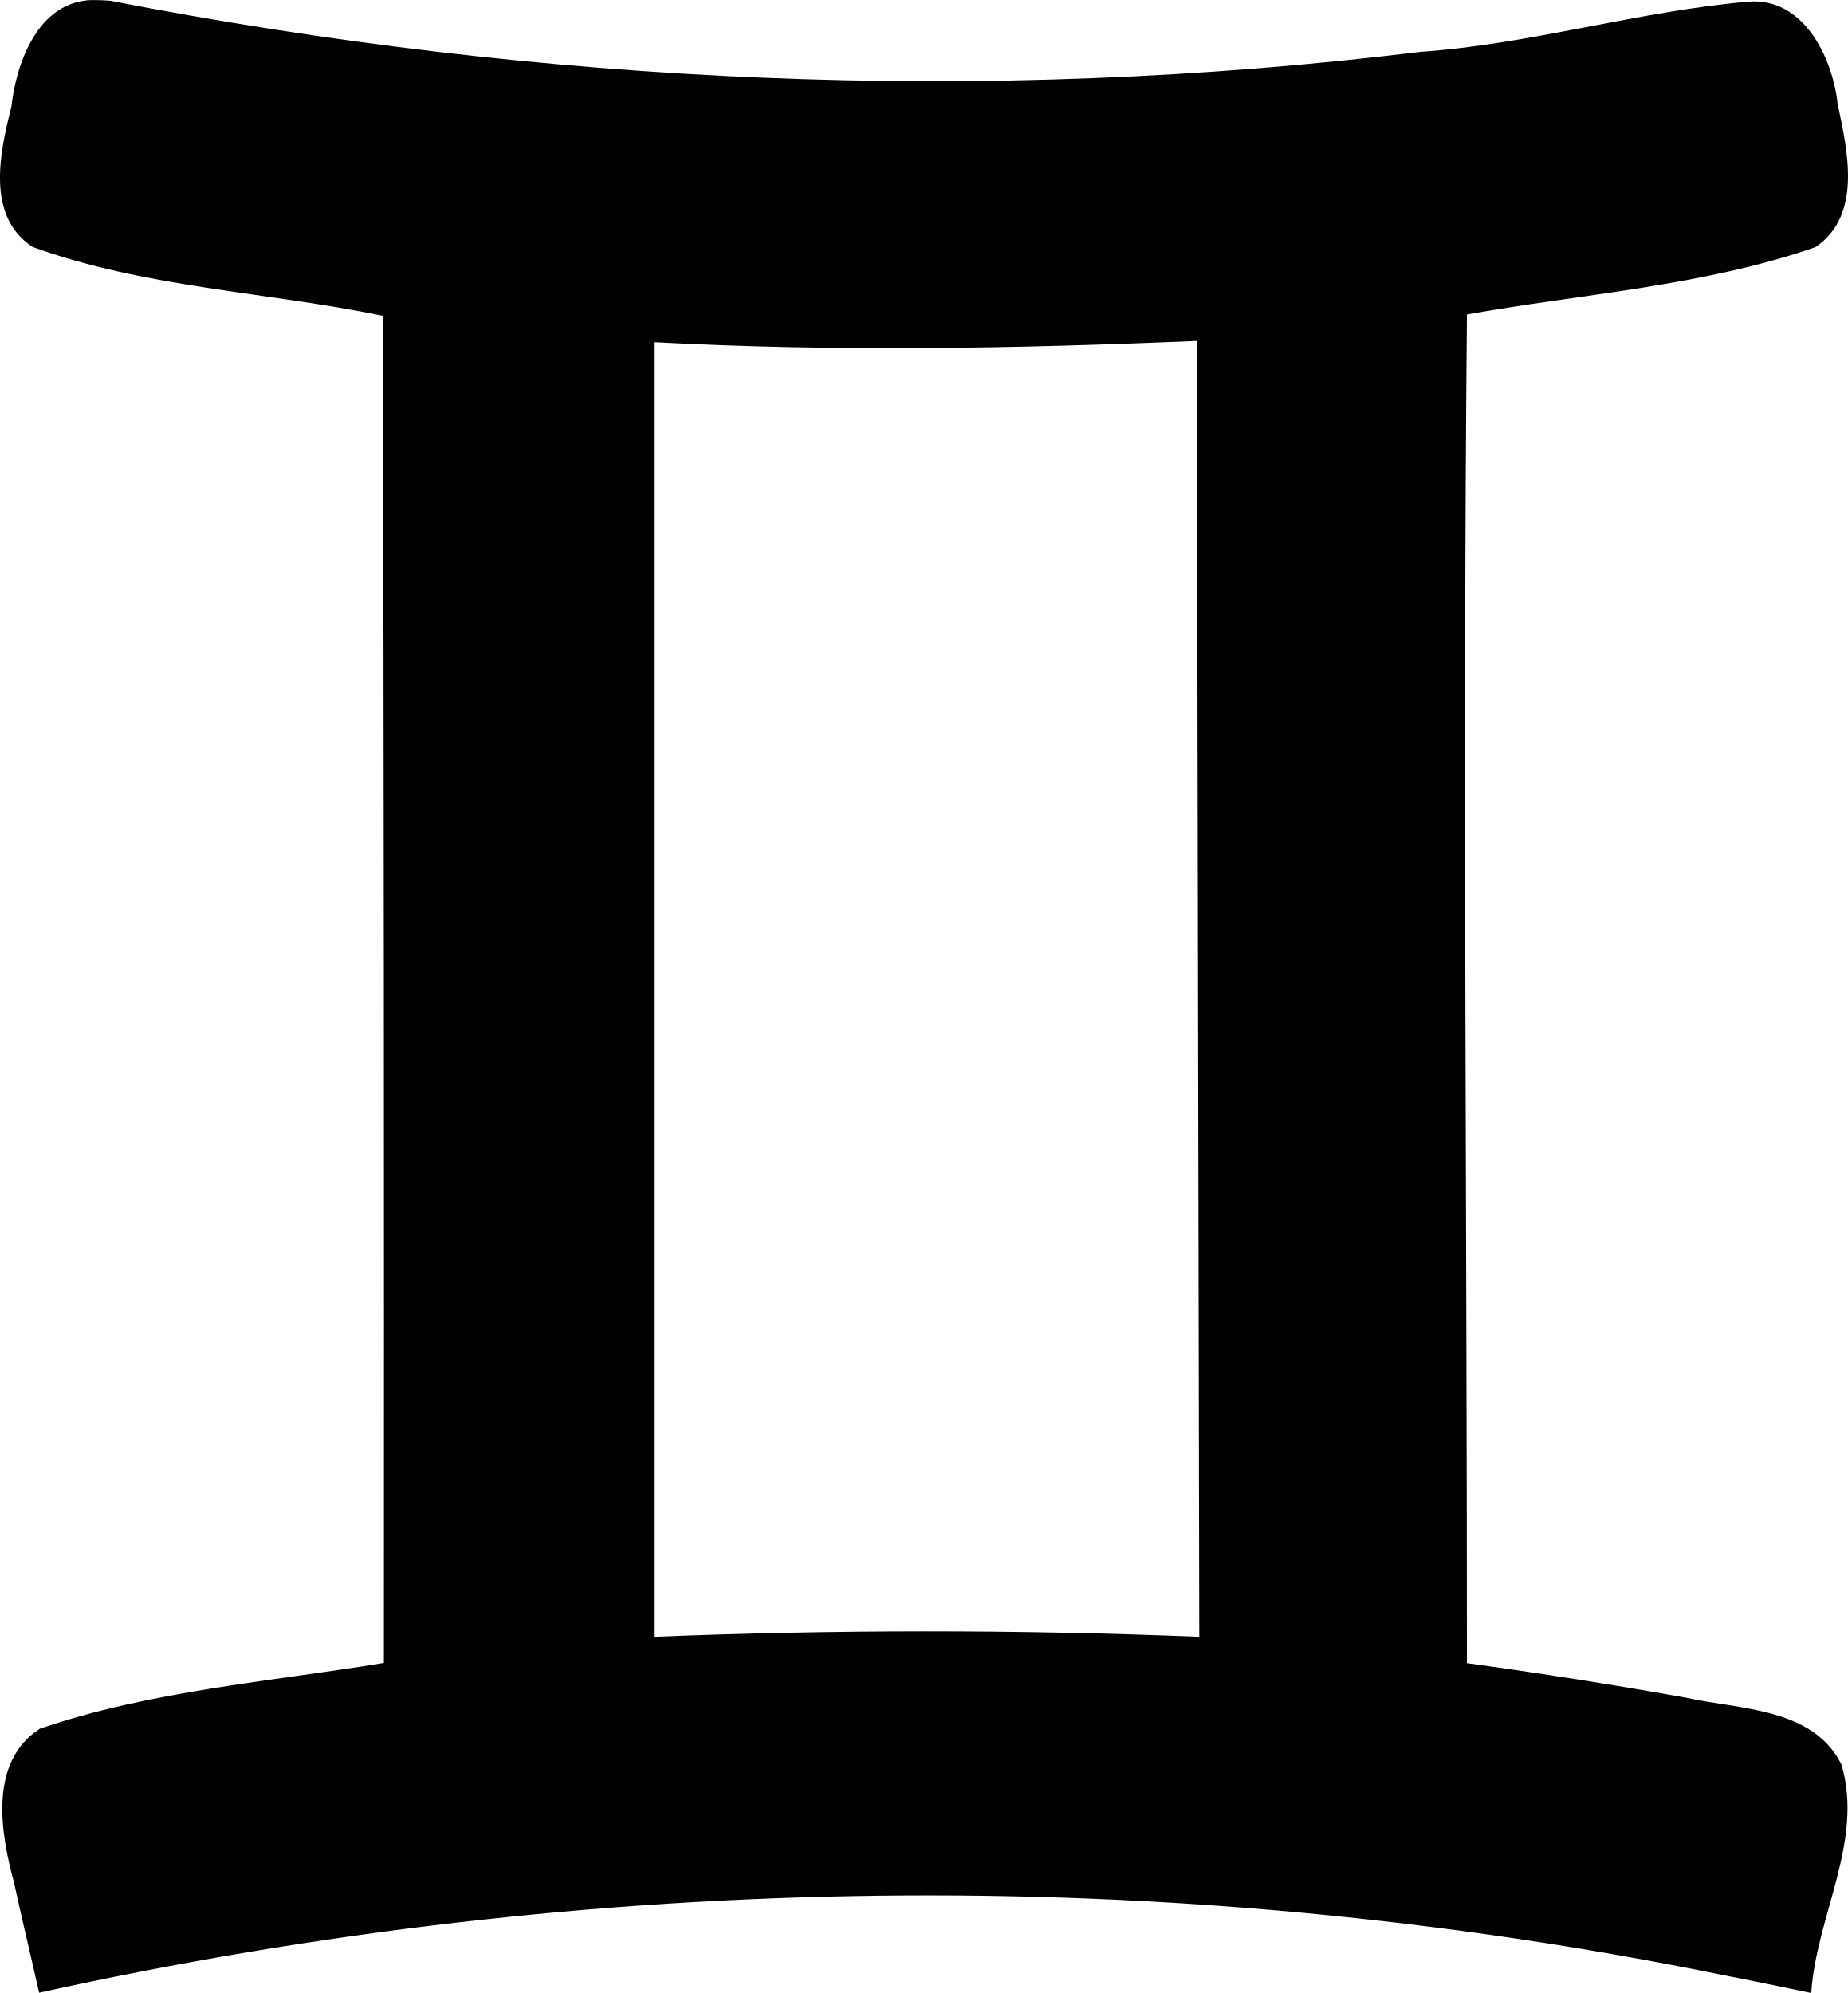
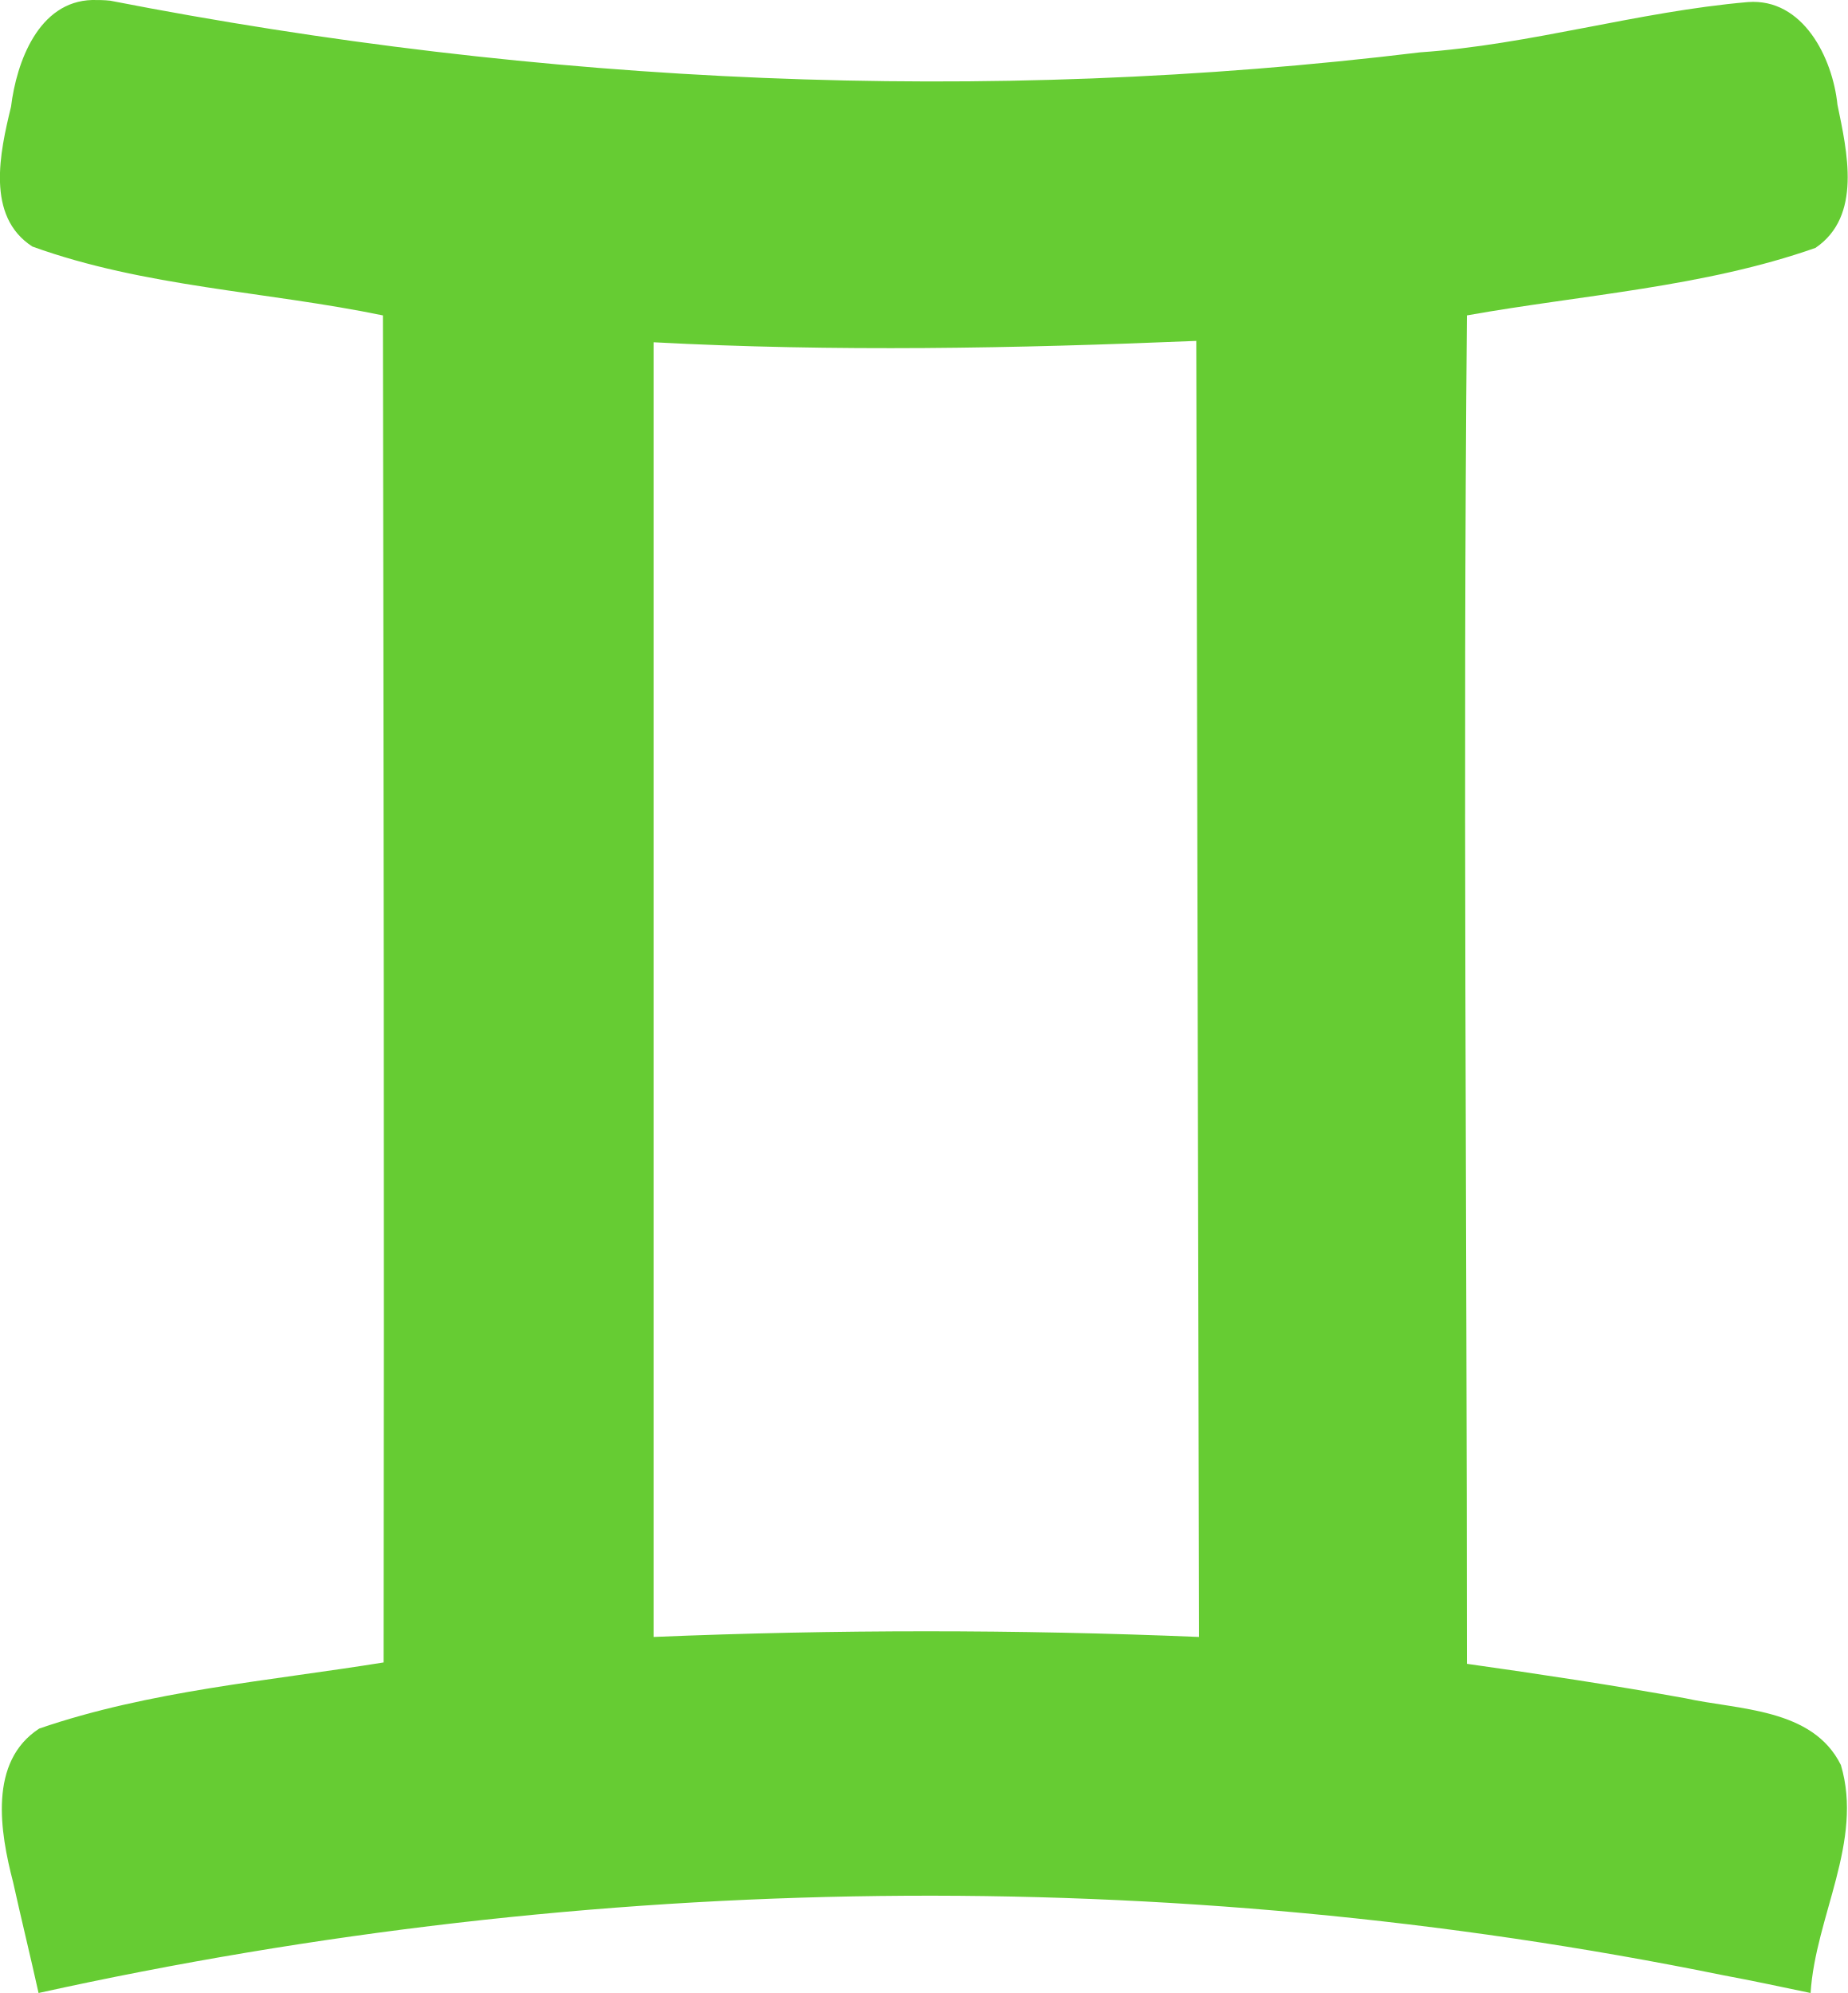
- <svg xmlns="http://www.w3.org/2000/svg" id="Calque_1" data-name="Calque 1" viewBox="0 0 268.28 289.37">
-   <defs>
-     <style>.cls-1{fill:#010101;}</style>
-   </defs>
+ <svg xmlns="http://www.w3.org/2000/svg" version="1.1" id="Calque_1" x="0px" y="0px" viewBox="0 0 268.3 289.4" style="enable-background:new 0 0 268.3 289.4;" xml:space="preserve">
+   <style type="text/css">
+ 	.st0{fill:#66CC33;}
+ </style>
  <g id="layer1">
    <g id="g4322">
-       <path id="path4173" class="cls-1" d="M59.59-345.51c-7.8.22-11,9-11.72,15.52-1.67,6.58-3.73,15.87,3.08,20.33,16.33,5.94,34,6.51,50.87,10q.2,97.8.14,195.6C85.25-101.32,68-100,52-94.51c-7.41,4.78-5.74,15-3.76,22.27,1.16,5.37,2.46,10.7,3.66,16.06,80.19-17.73,164-19,244.51-2.56,4.27.82,8.53,1.72,12.78,2.6.7-11.09,7.67-22,4.39-33.15-4.11-8.33-14.86-8-22.65-9.74q-15.81-2.82-31.73-5c0-65.28-.61-130.56,0-195.83,16.8-3,34.36-4.12,50.6-9.77,6.84-4.63,4.65-14,3.22-20.79-.74-6.82-5-15.53-13-14.85-16.07,1.41-31.56,6.17-47.6,7.29-63.26,7.74-127.66,4.74-190.23-7.43-.84-.06-1.69-.1-2.54-.08ZM220.16-201.94l.18,94.08q-39.57-1.59-79.18,0V-295.83c26.25,1.41,52.57.93,78.82-.18l.18,94.07Z" transform="translate(-46.22 345.51)" />
+       <path id="path4173" class="st0" d="M13.4,0C5.6,0.2,2.4,9,1.6,15.5C0,22.1-2.1,31.4,4.7,35.8c16.3,5.9,34,6.5,50.9,10    c0.1,65.2,0.2,130.4,0.1,195.6c-16.7,2.7-34,4.1-50,9.6c-7.4,4.8-5.7,15-3.8,22.3c1.2,5.4,2.5,10.7,3.7,16.1    c80.2-17.7,164-19,244.5-2.6c4.3,0.8,8.5,1.7,12.8,2.6c0.7-11.1,7.7-22,4.4-33.1c-4.1-8.3-14.9-8-22.6-9.7    c-10.5-1.9-21.1-3.5-31.7-5c0-65.3-0.6-130.6,0-195.8c16.8-3,34.4-4.1,50.6-9.8c6.8-4.6,4.6-14,3.2-20.8c-0.7-6.8-5-15.5-13-14.9    c-16.1,1.4-31.6,6.2-47.6,7.3C142.9,15.3,78.5,12.3,16,0.1C15.1,0,14.3,0,13.4,0L13.4,0z M173.9,143.6l0.2,94.1    c-26.4-1.1-52.8-1.1-79.2,0v-188c26.2,1.4,52.6,0.9,78.8-0.2L173.9,143.6L173.9,143.6z" />
    </g>
  </g>
</svg>
